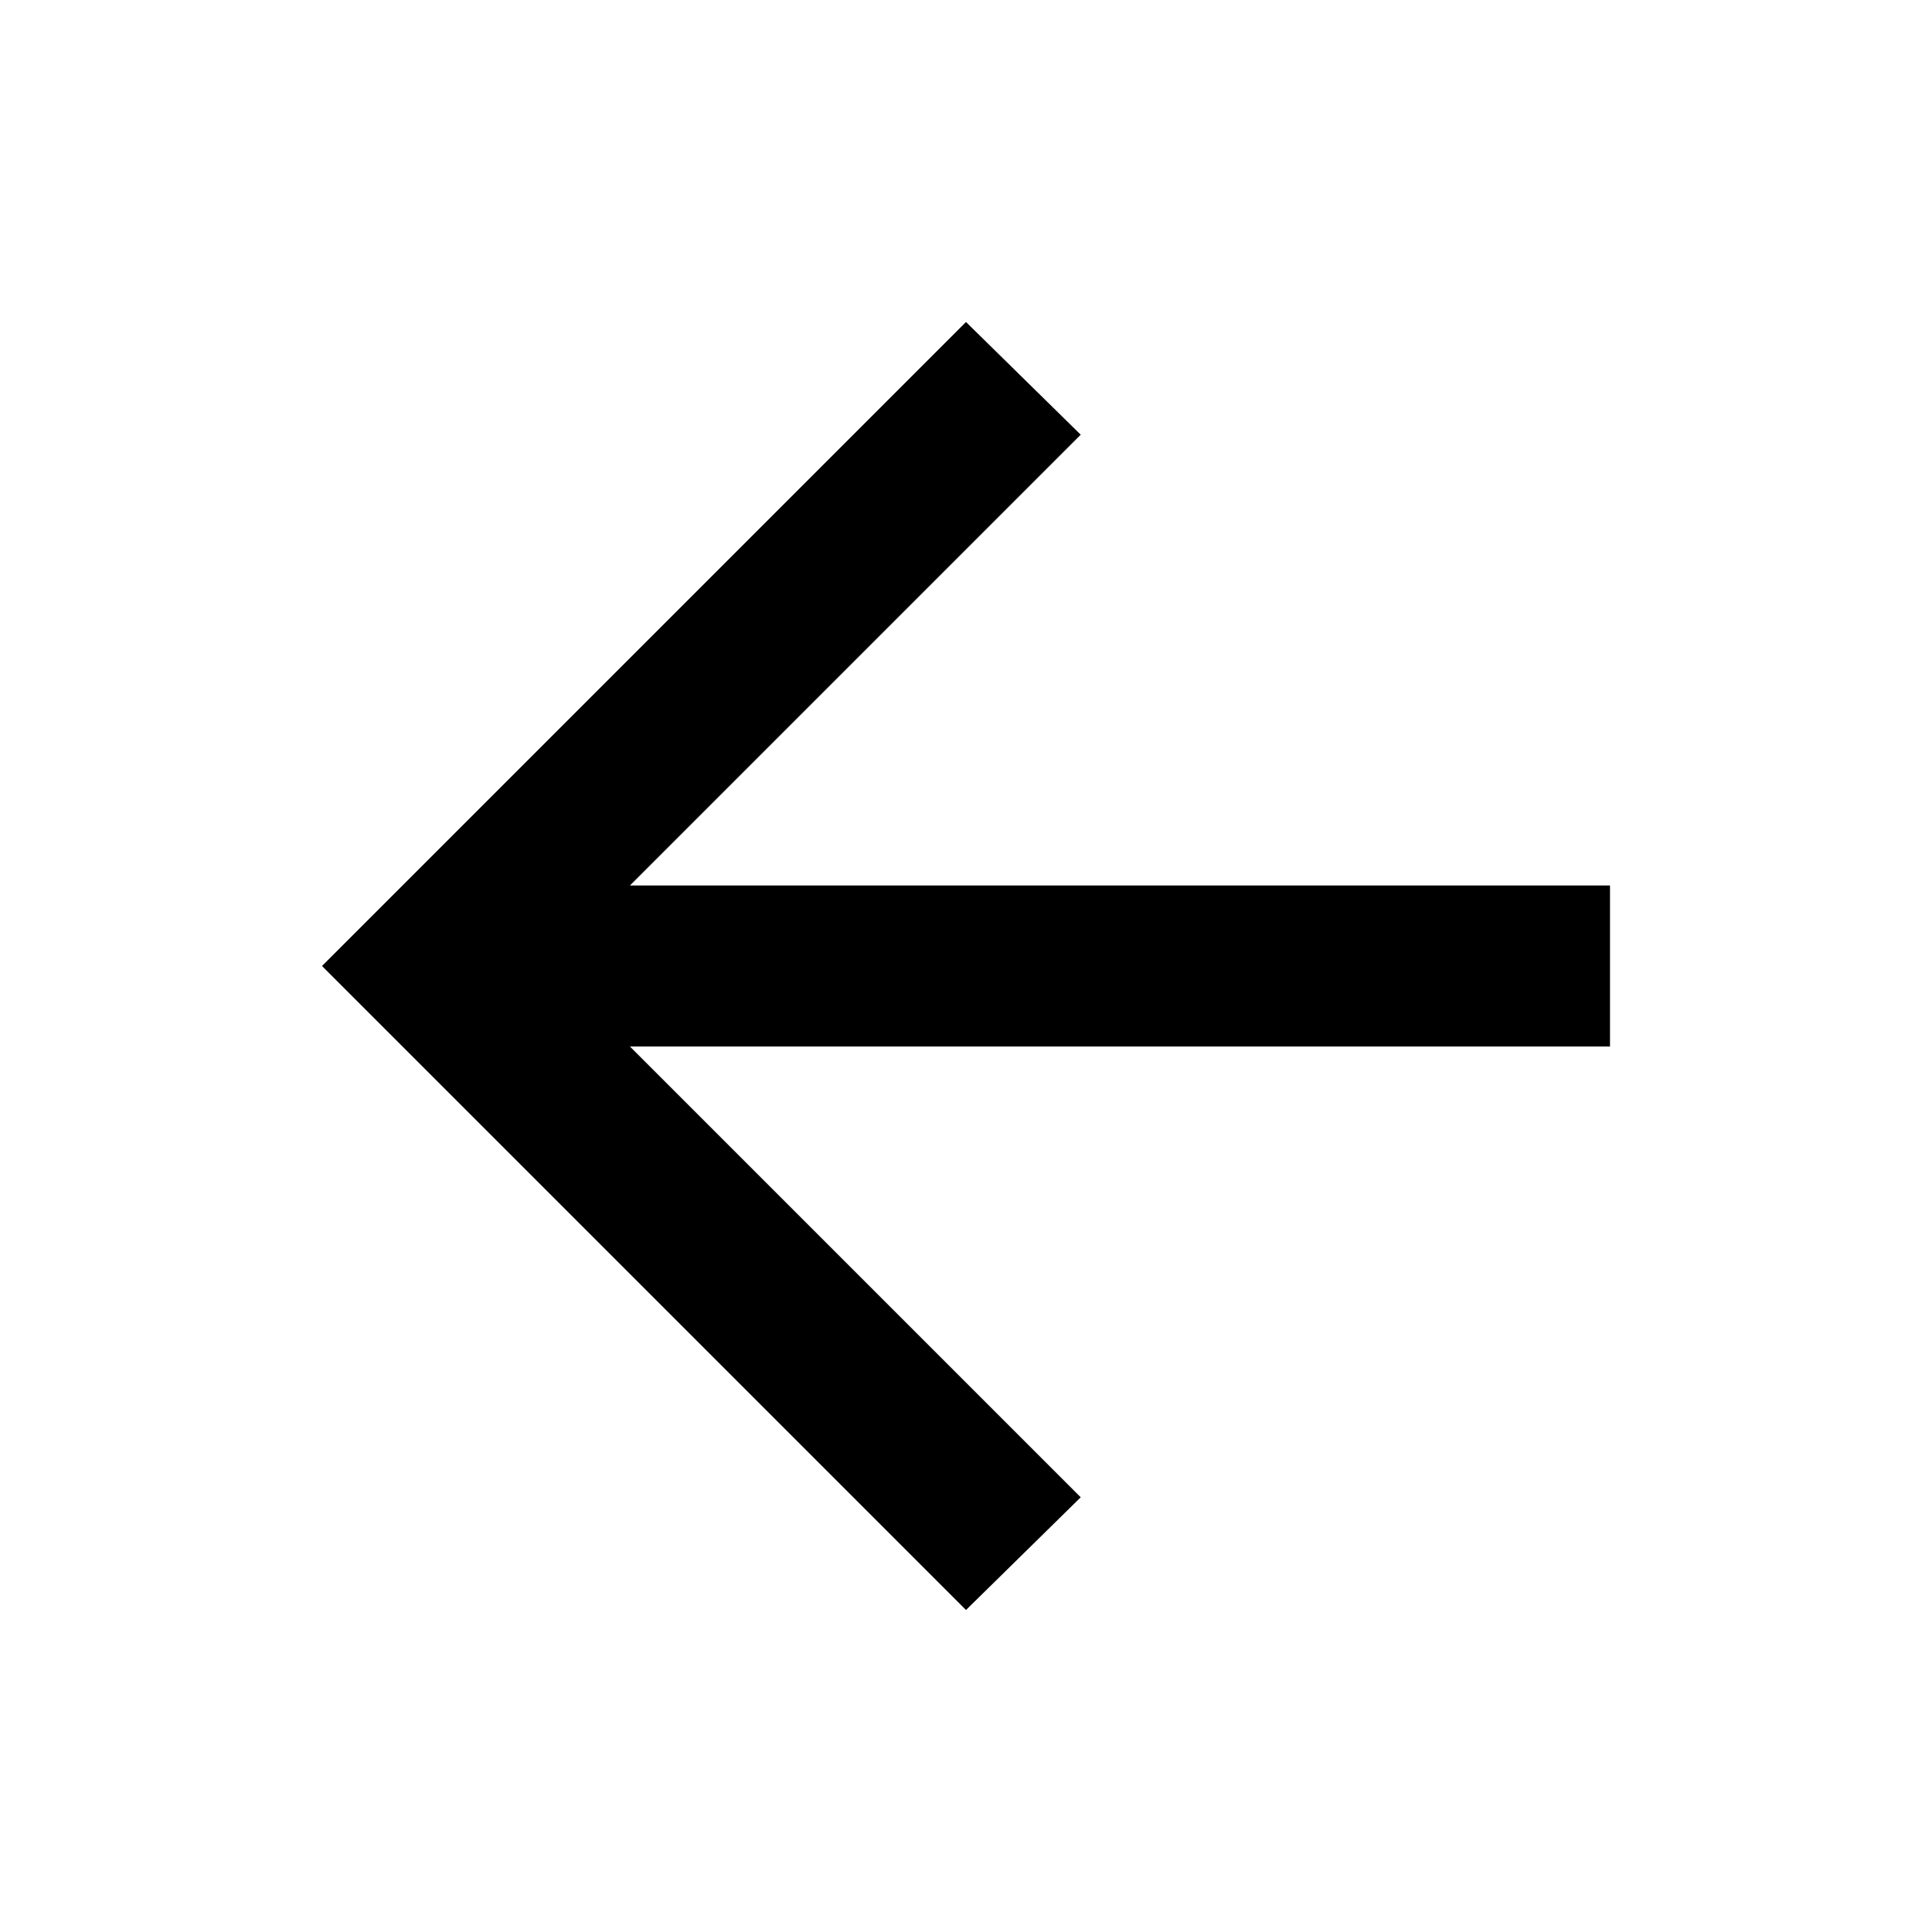
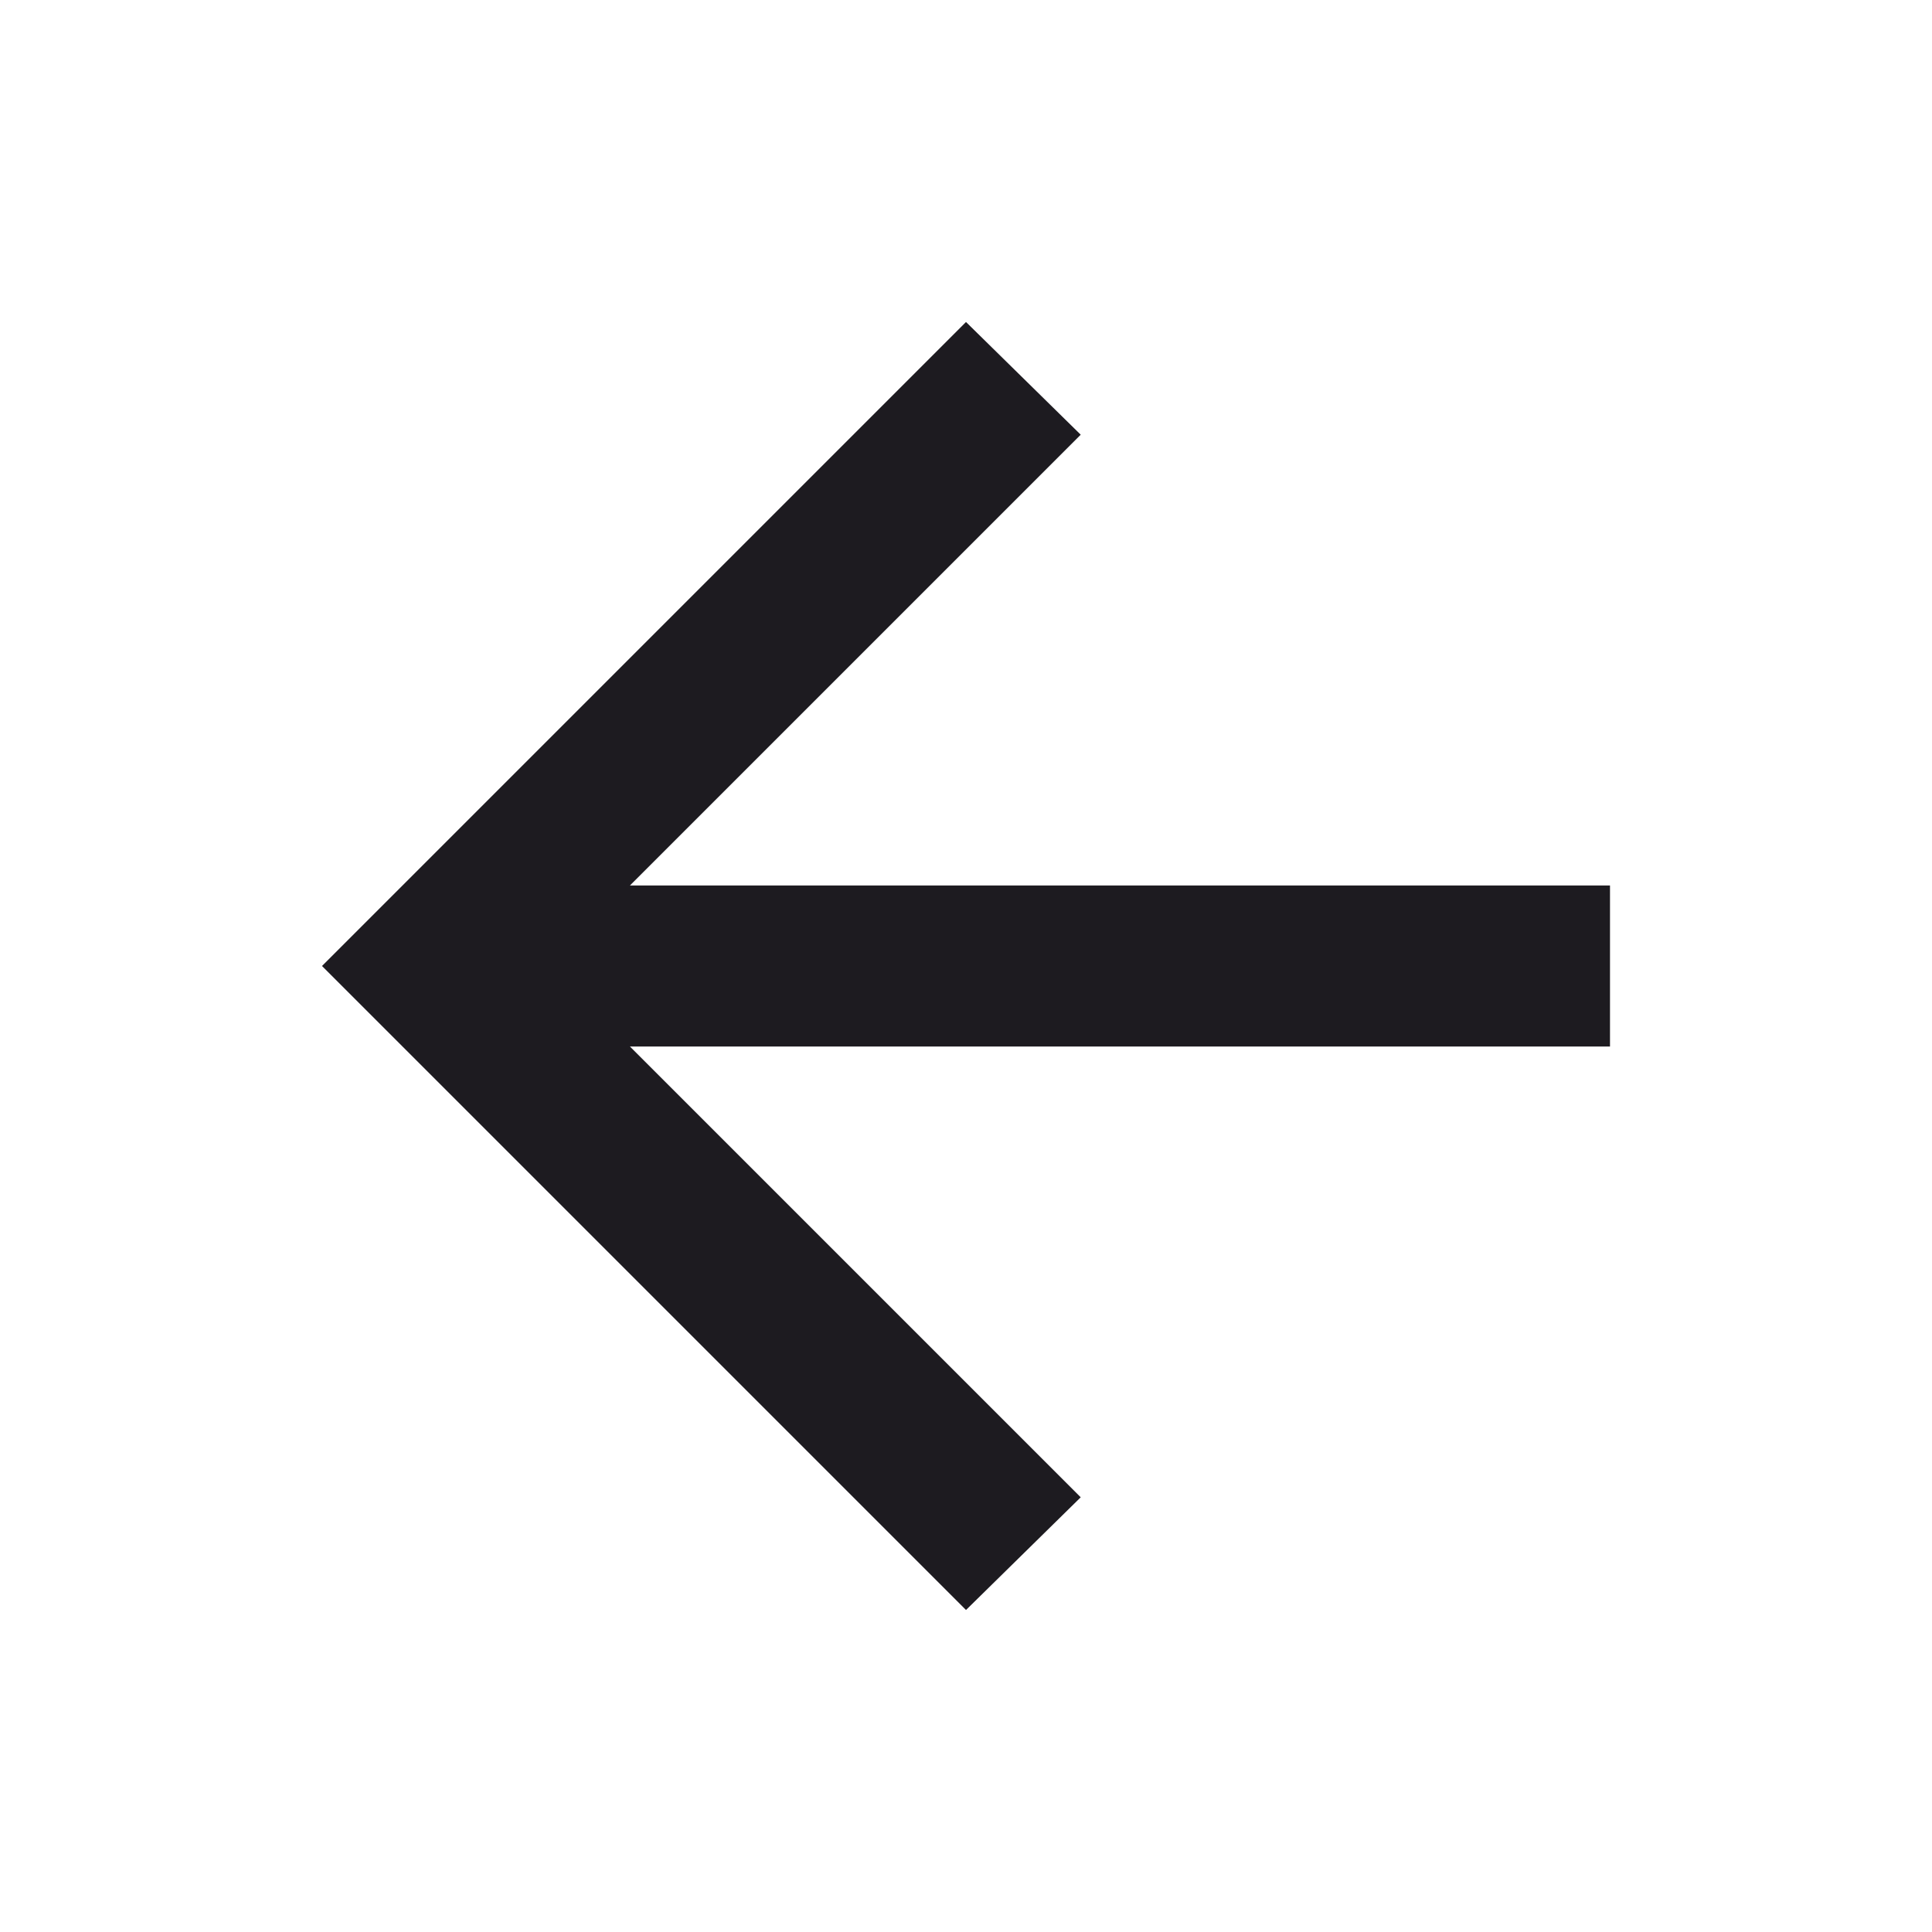
<svg xmlns="http://www.w3.org/2000/svg" width="24" height="24" viewBox="0 0 24 24" fill="none">
-   <path d="M7.825 13L13.425 18.6L12 20L4 12L12 4L13.425 5.4L7.825 11H20V13H7.825Z" fill="currentColor" />
+   <path d="M7.825 13L13.425 18.6L12 20L4 12L12 4L13.425 5.4L7.825 11H20V13H7.825Z" fill="#1D1B20" />
</svg>
